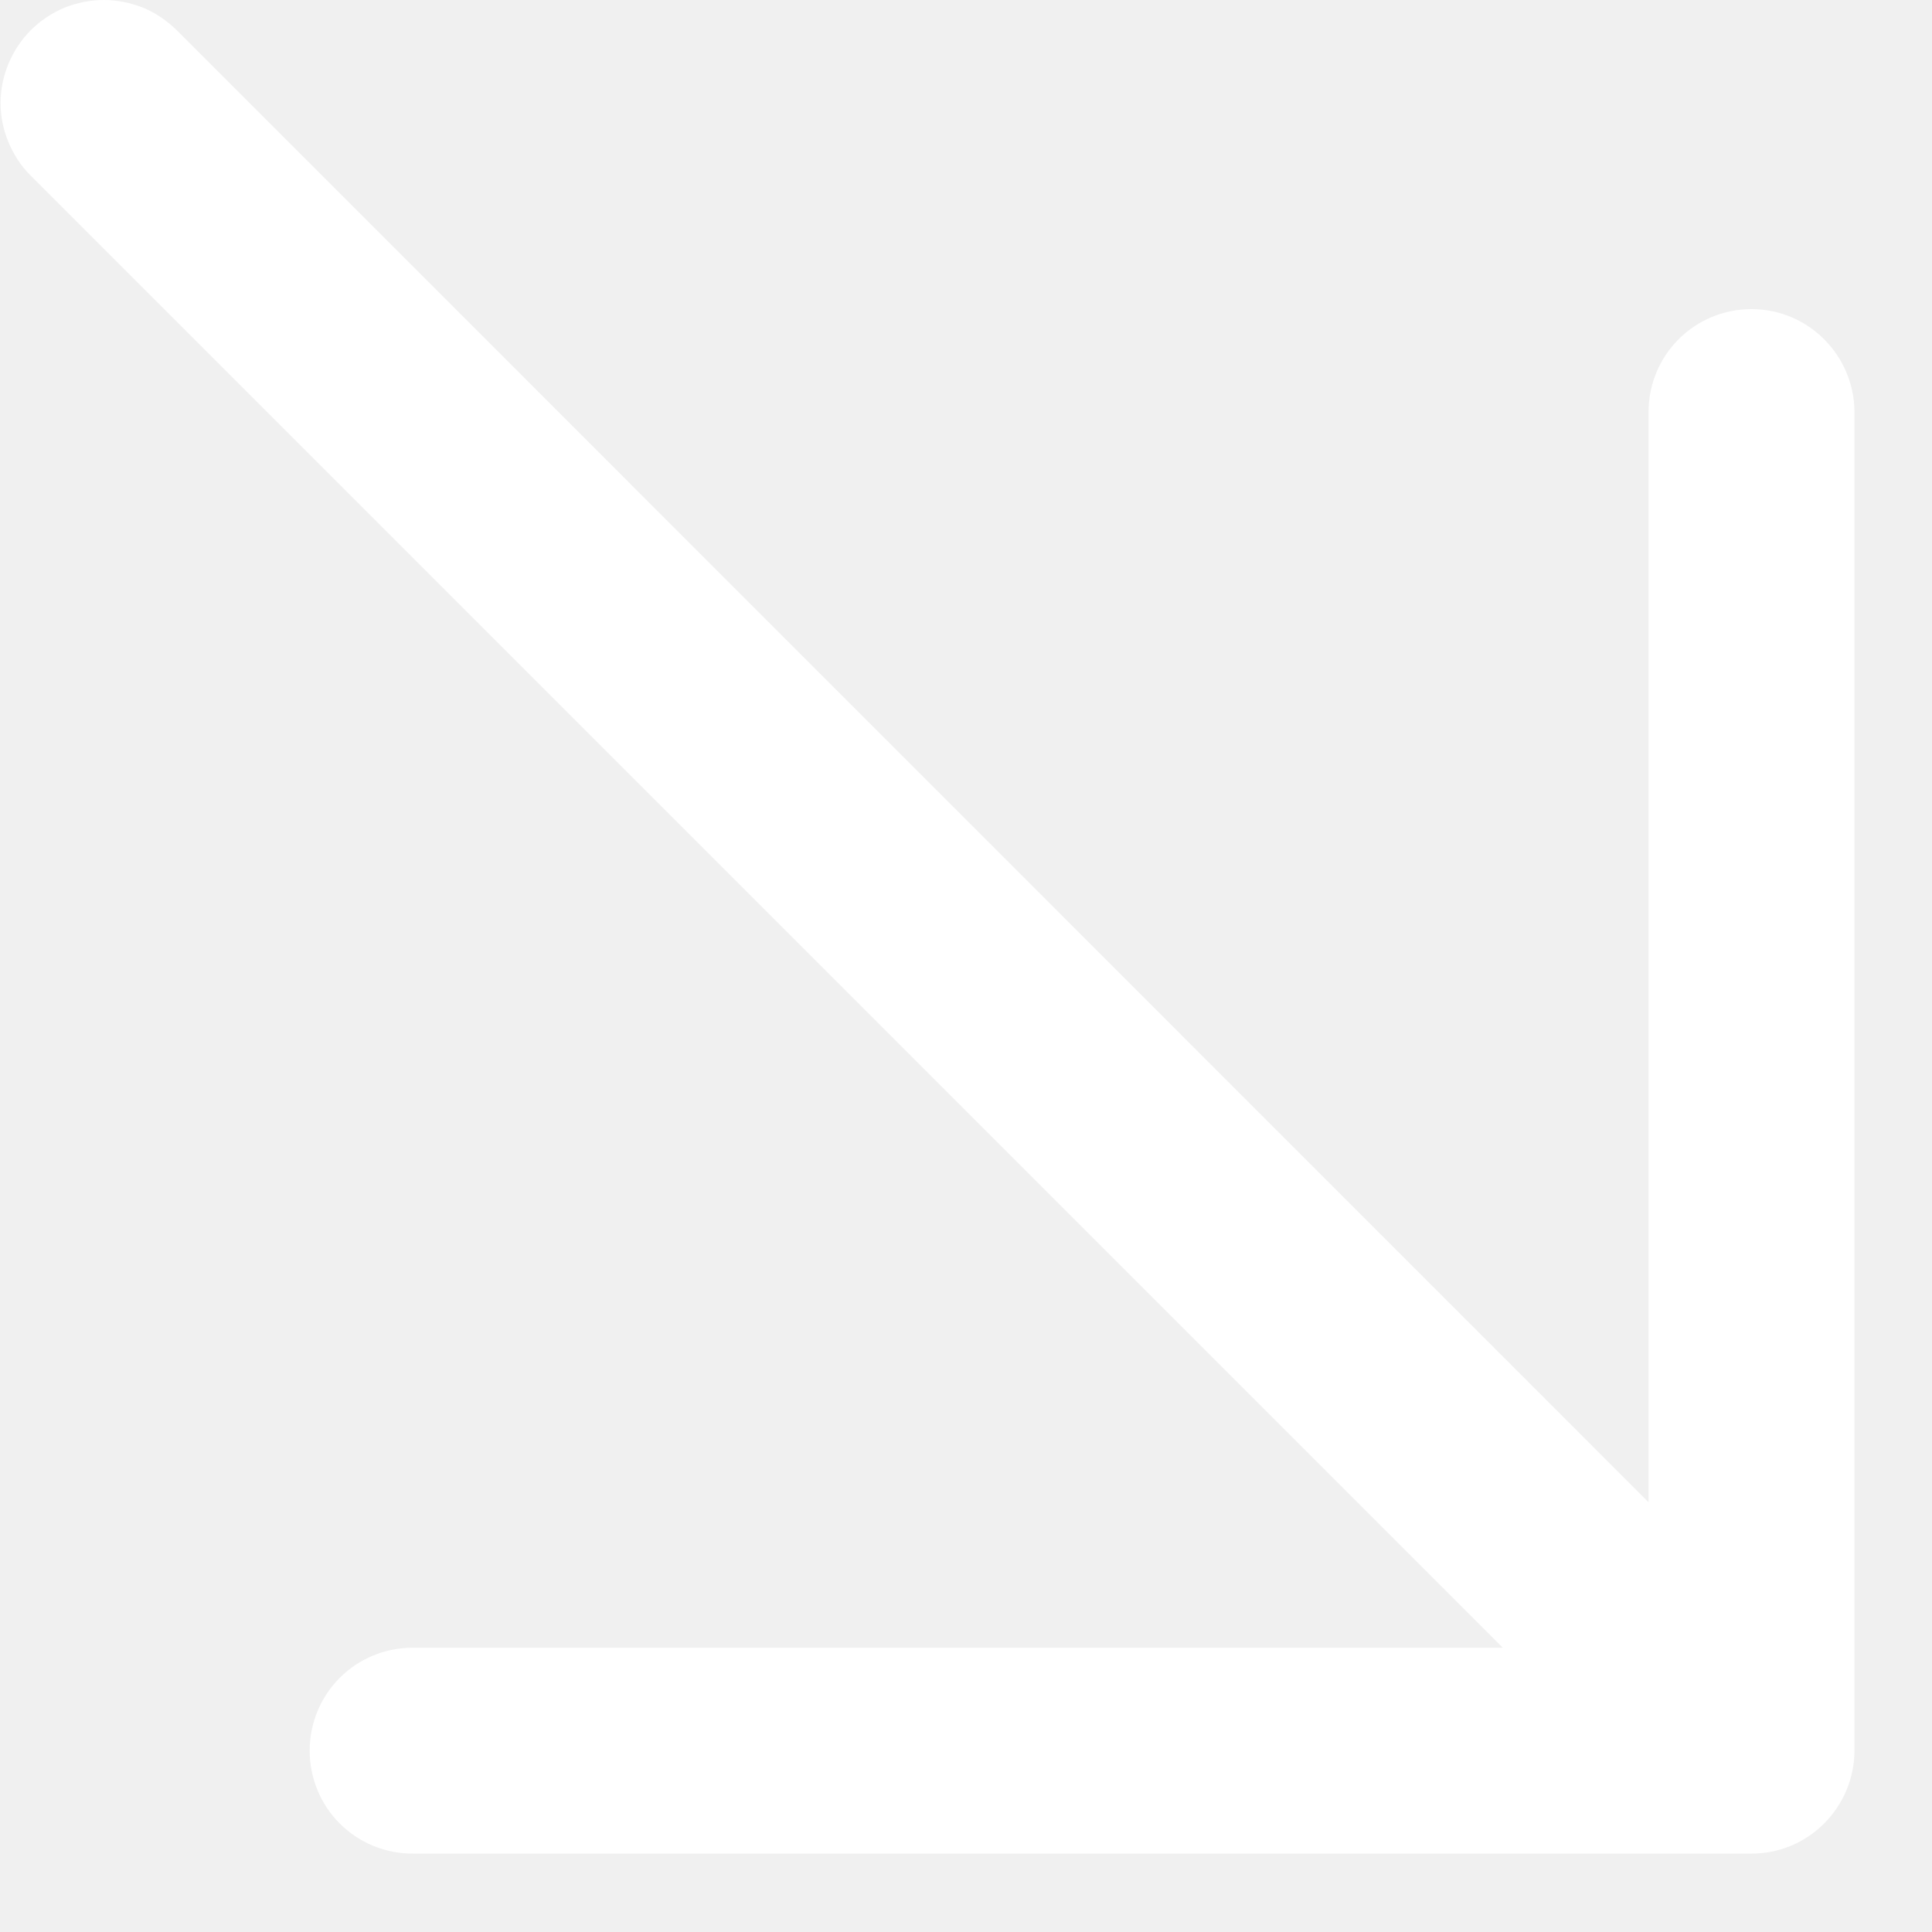
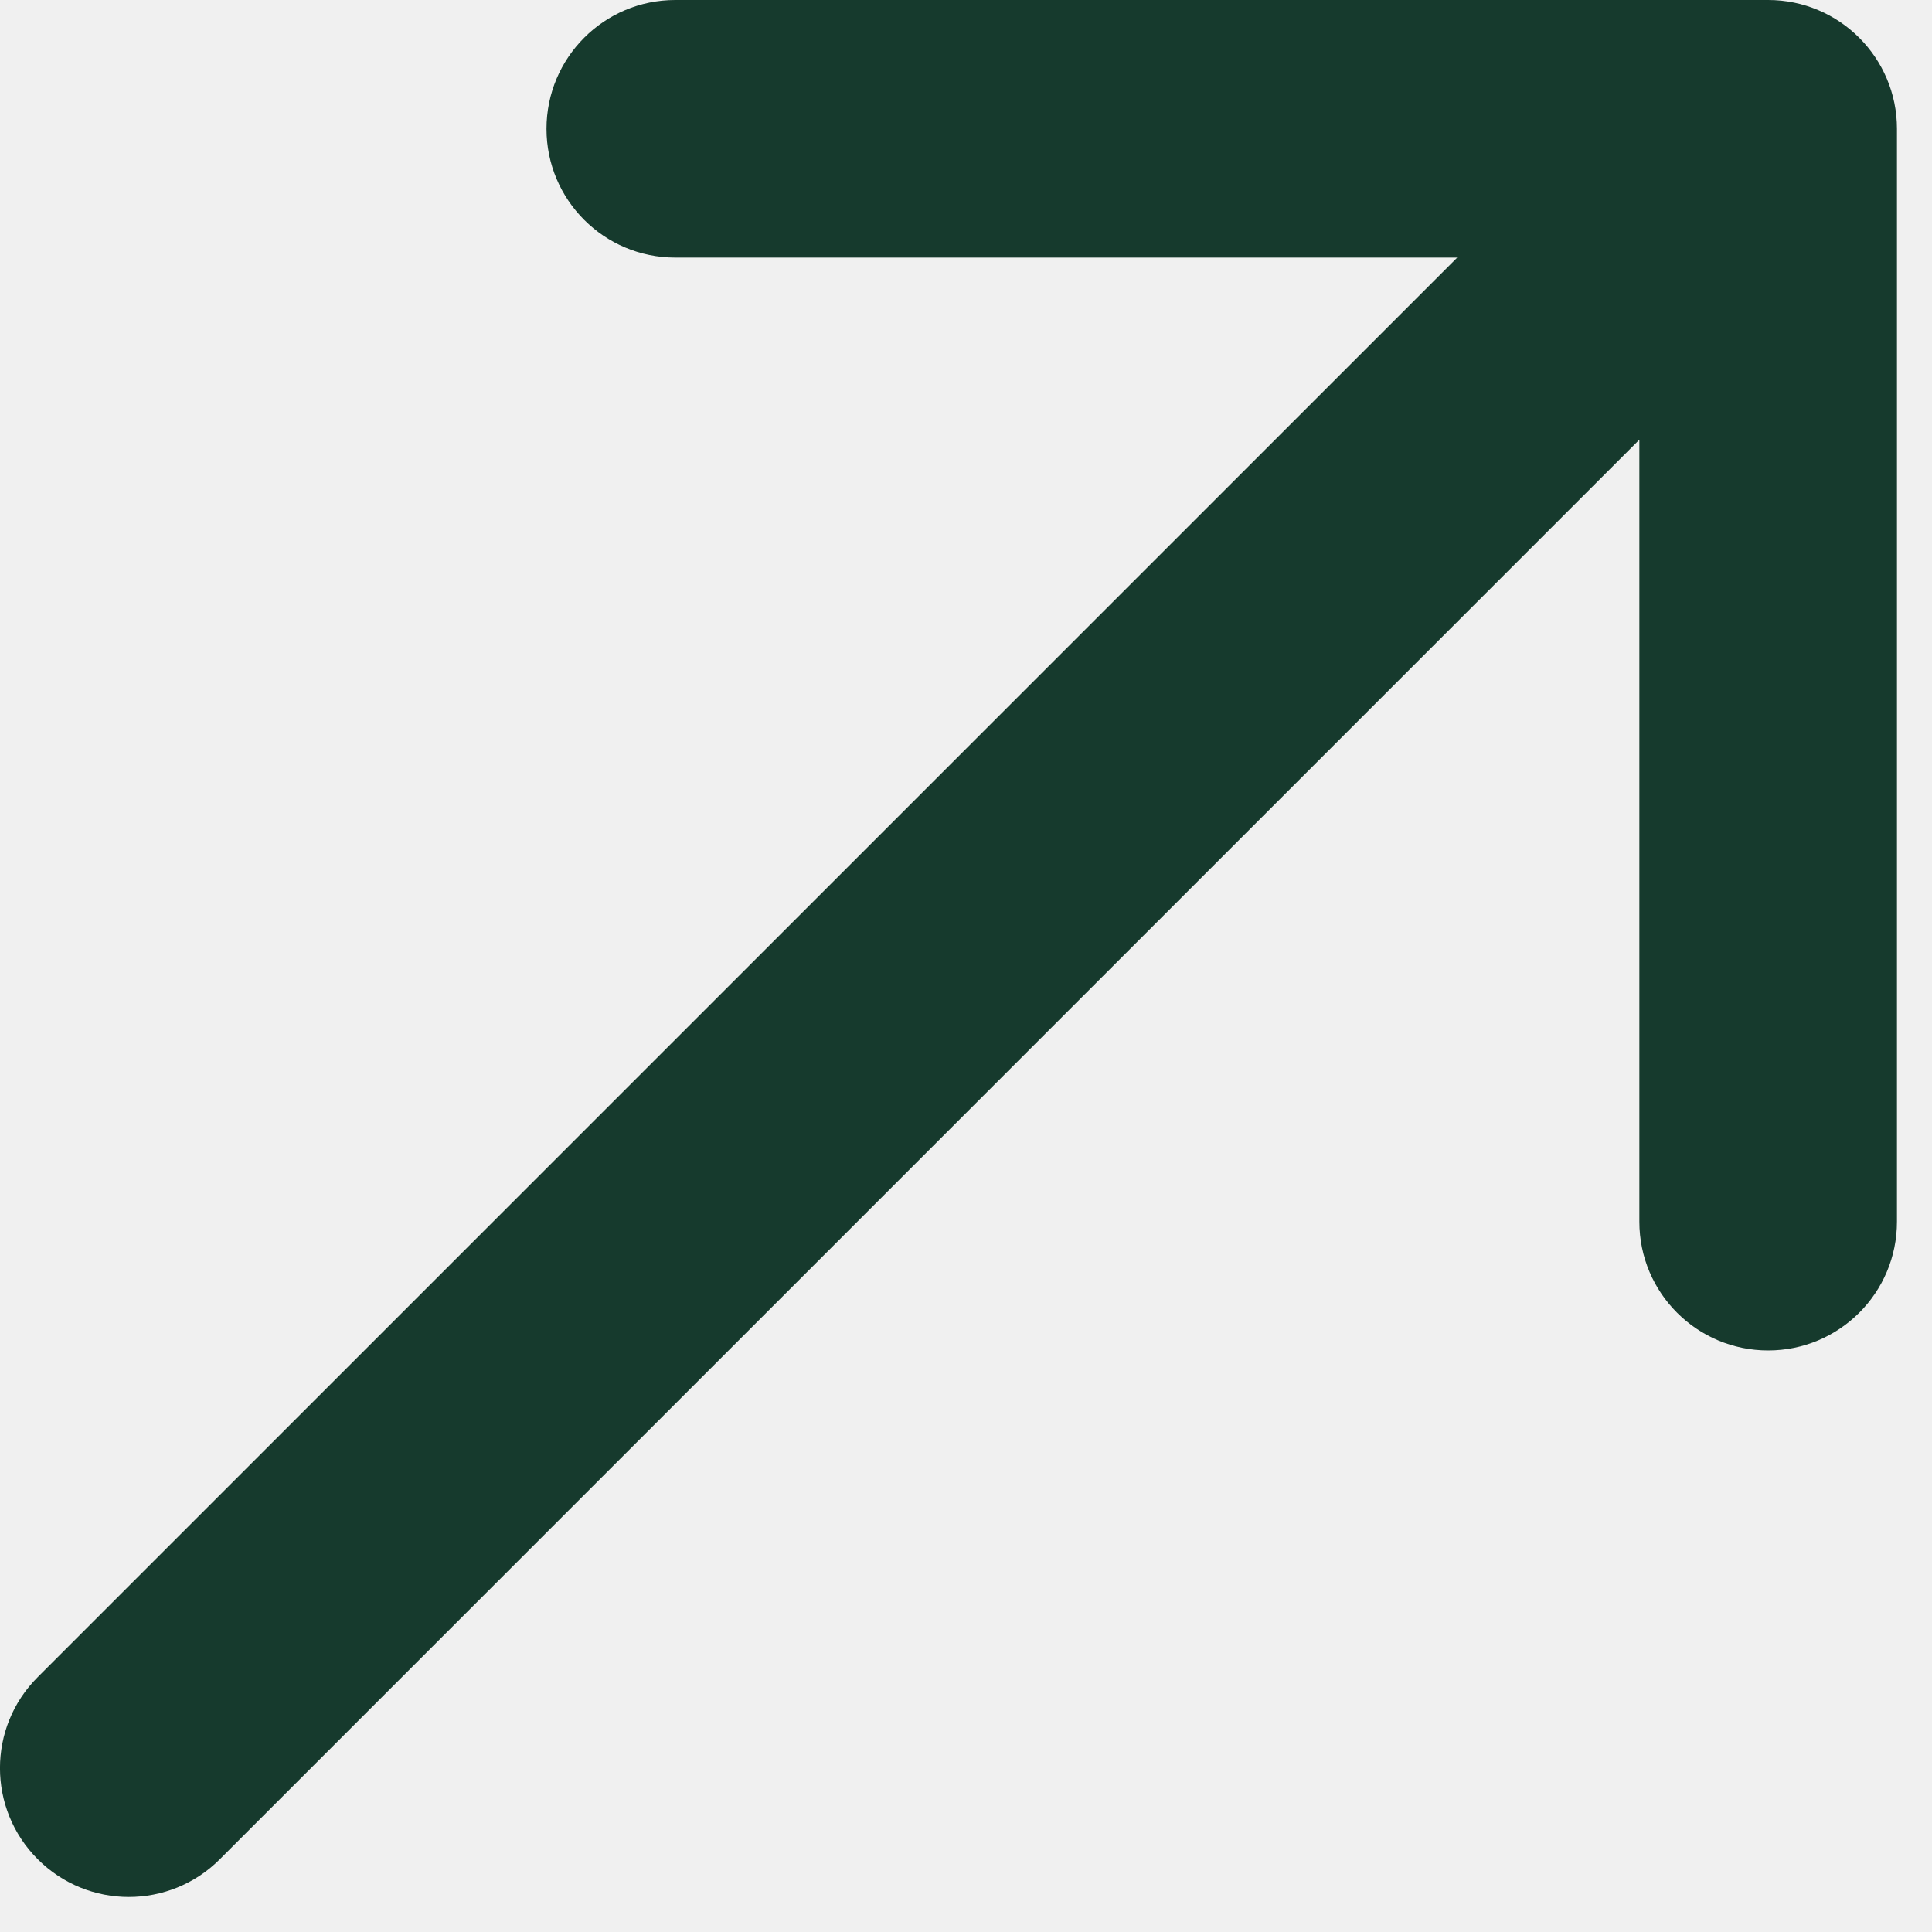
- <svg xmlns="http://www.w3.org/2000/svg" width="7" height="7" viewBox="0 0 7 7" fill="none">
-   <path d="M0.112 0.637L5.445 5.97H1.495C1.396 5.97 1.301 6.009 1.231 6.079C1.161 6.149 1.122 6.244 1.122 6.343C1.122 6.442 1.161 6.537 1.231 6.607C1.301 6.677 1.396 6.716 1.495 6.716H6.346C6.445 6.716 6.539 6.677 6.609 6.607C6.679 6.537 6.719 6.442 6.719 6.343V1.493C6.719 1.394 6.679 1.299 6.609 1.229C6.539 1.159 6.445 1.12 6.346 1.12C6.247 1.12 6.152 1.159 6.082 1.229C6.012 1.299 5.973 1.394 5.973 1.493V5.443L0.64 0.109C0.605 0.075 0.564 0.047 0.519 0.028C0.473 0.01 0.425 0 0.376 0C0.327 0 0.278 0.01 0.233 0.028C0.188 0.047 0.146 0.075 0.112 0.109C0.077 0.144 0.05 0.185 0.031 0.23C0.012 0.276 0.002 0.324 0.002 0.373C0.002 0.422 0.012 0.471 0.031 0.516C0.05 0.561 0.077 0.603 0.112 0.637Z" fill="white" />
+ <svg xmlns="http://www.w3.org/2000/svg" width="15" height="15" viewBox="0 0 15 15" fill="none">
+   <path fill-rule="evenodd" clip-rule="evenodd" d="M4.243 1C4.243 0.448 4.69 0 5.243 0H13.728C14.28 0 14.728 0.448 14.728 1V9.485C14.728 10.038 14.28 10.485 13.728 10.485C13.176 10.485 12.728 10.038 12.728 9.485V3.414L1.707 14.435C1.317 14.826 0.683 14.826 0.293 14.435C-0.098 14.044 -0.098 13.411 0.293 13.021L11.314 2H5.243C4.69 2 4.243 1.552 4.243 1Z" fill="#163A2D" />
</svg>
